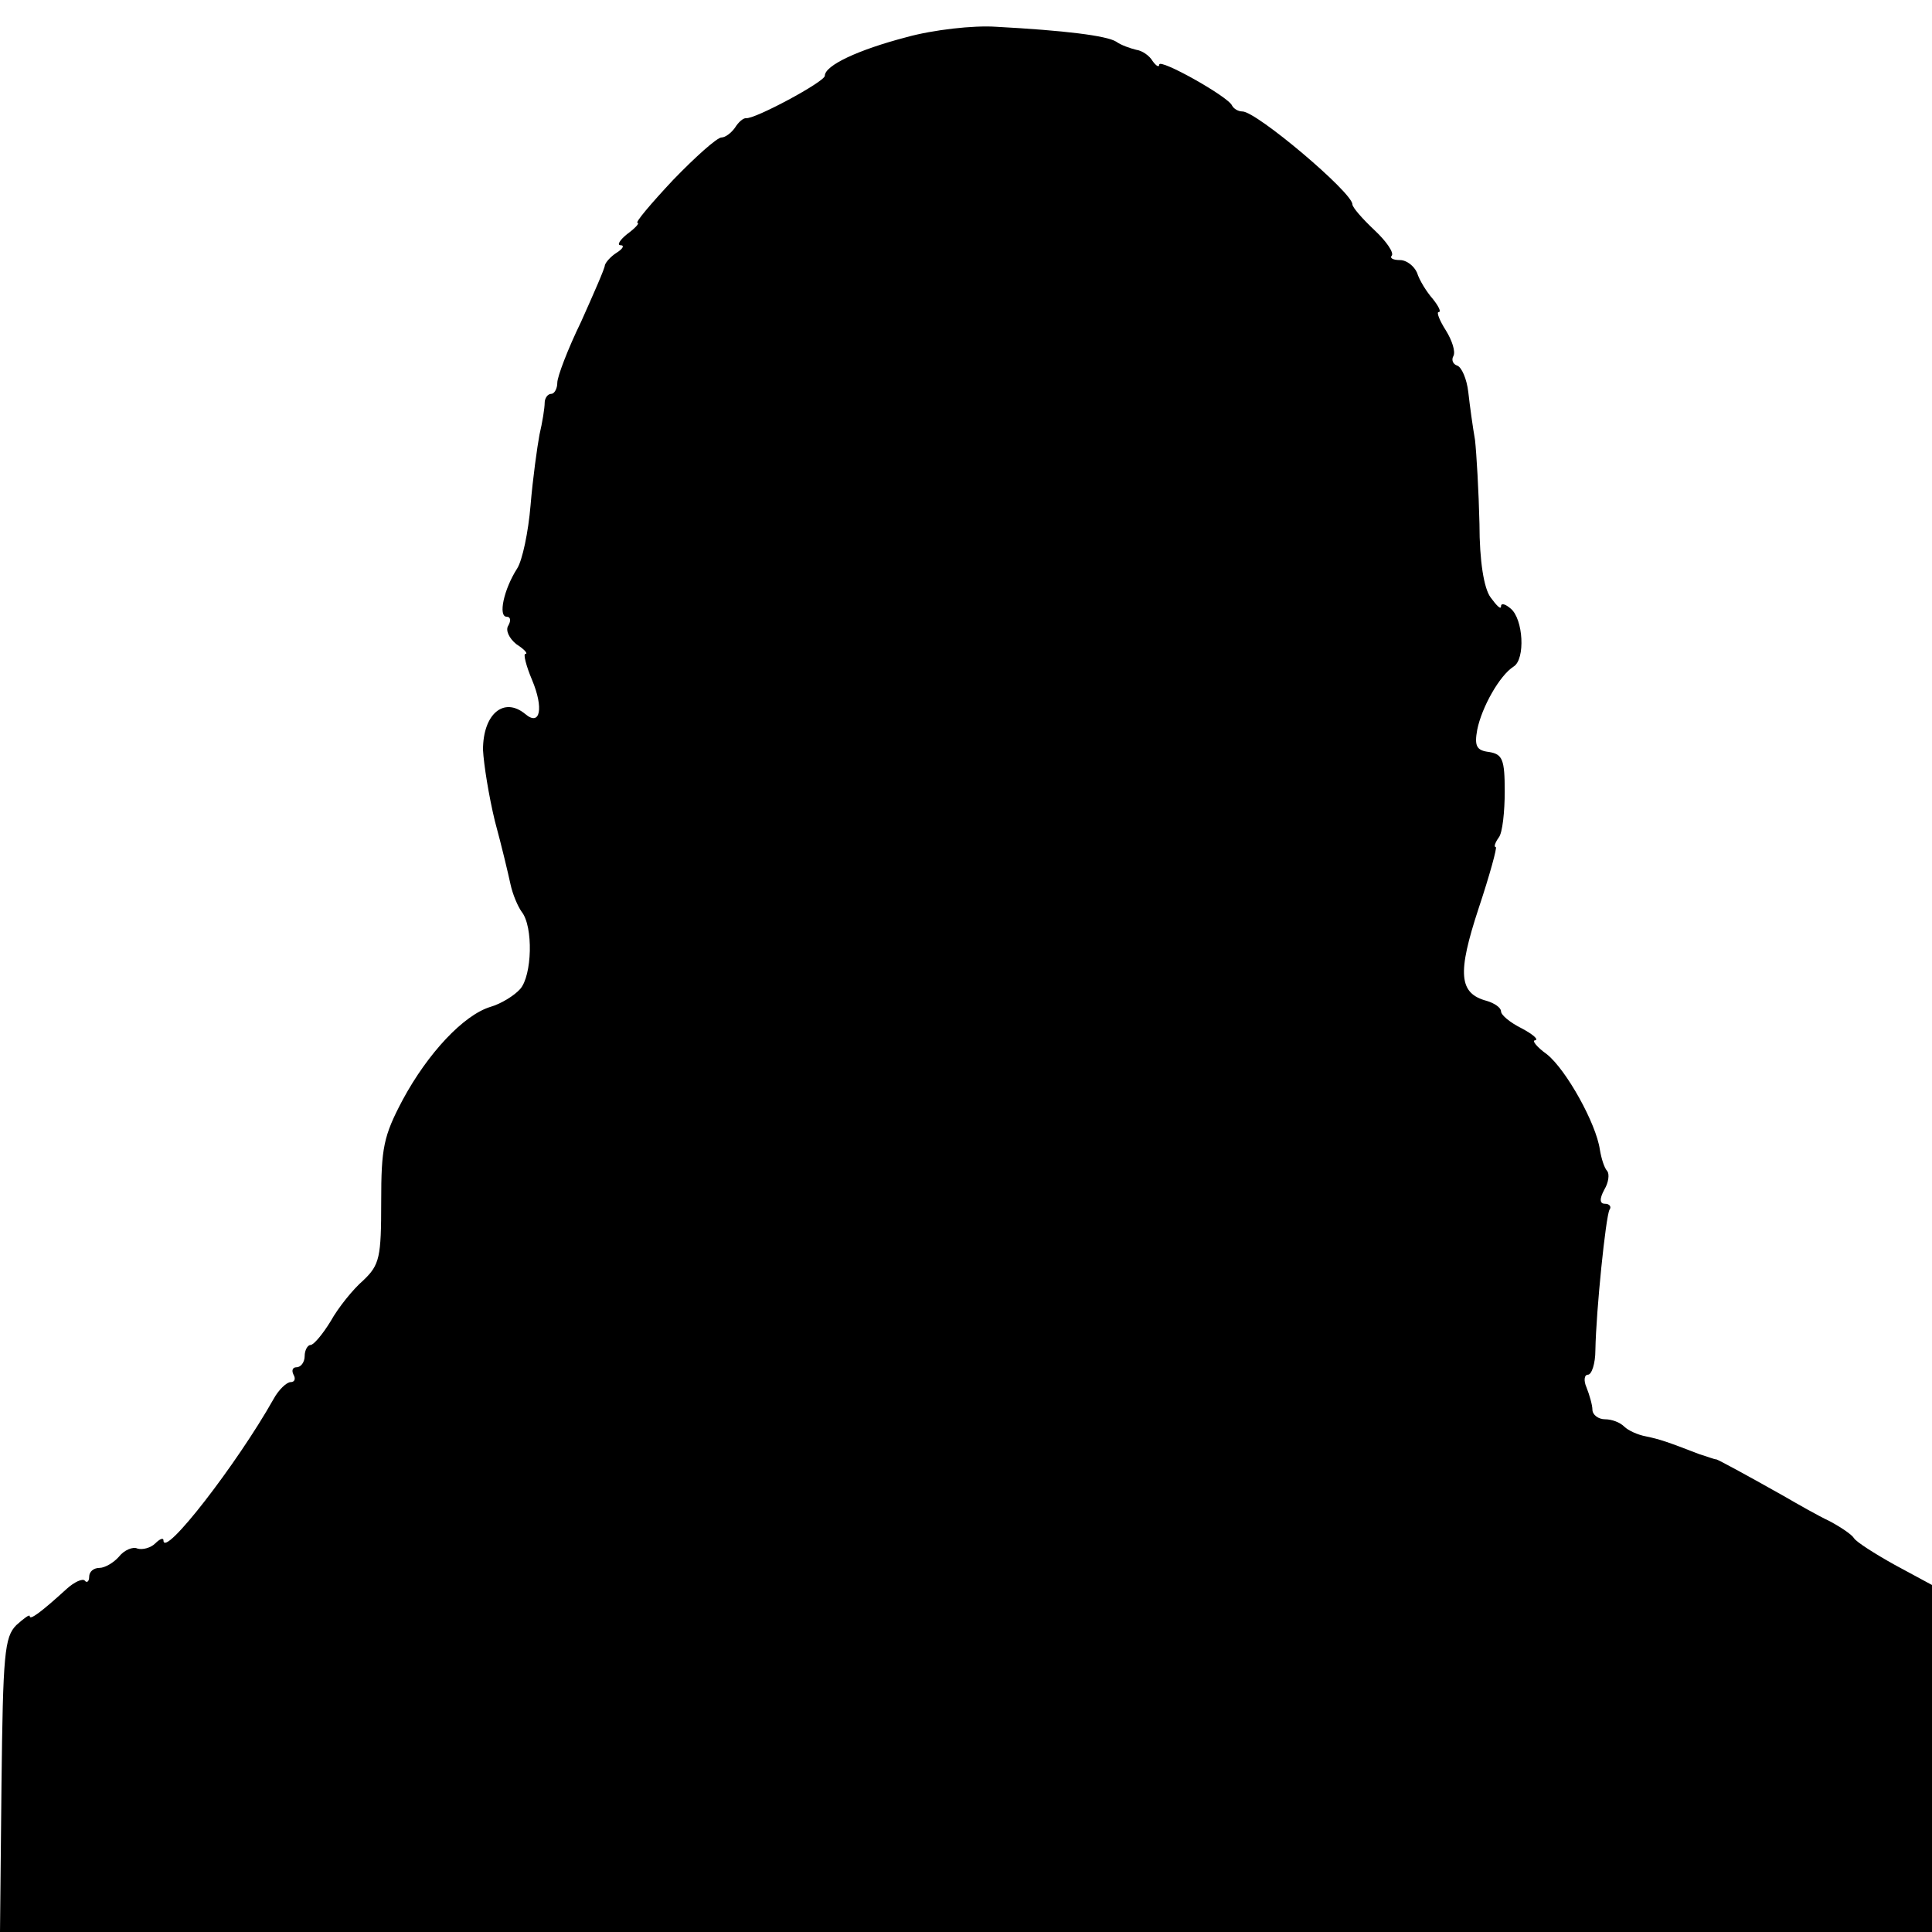
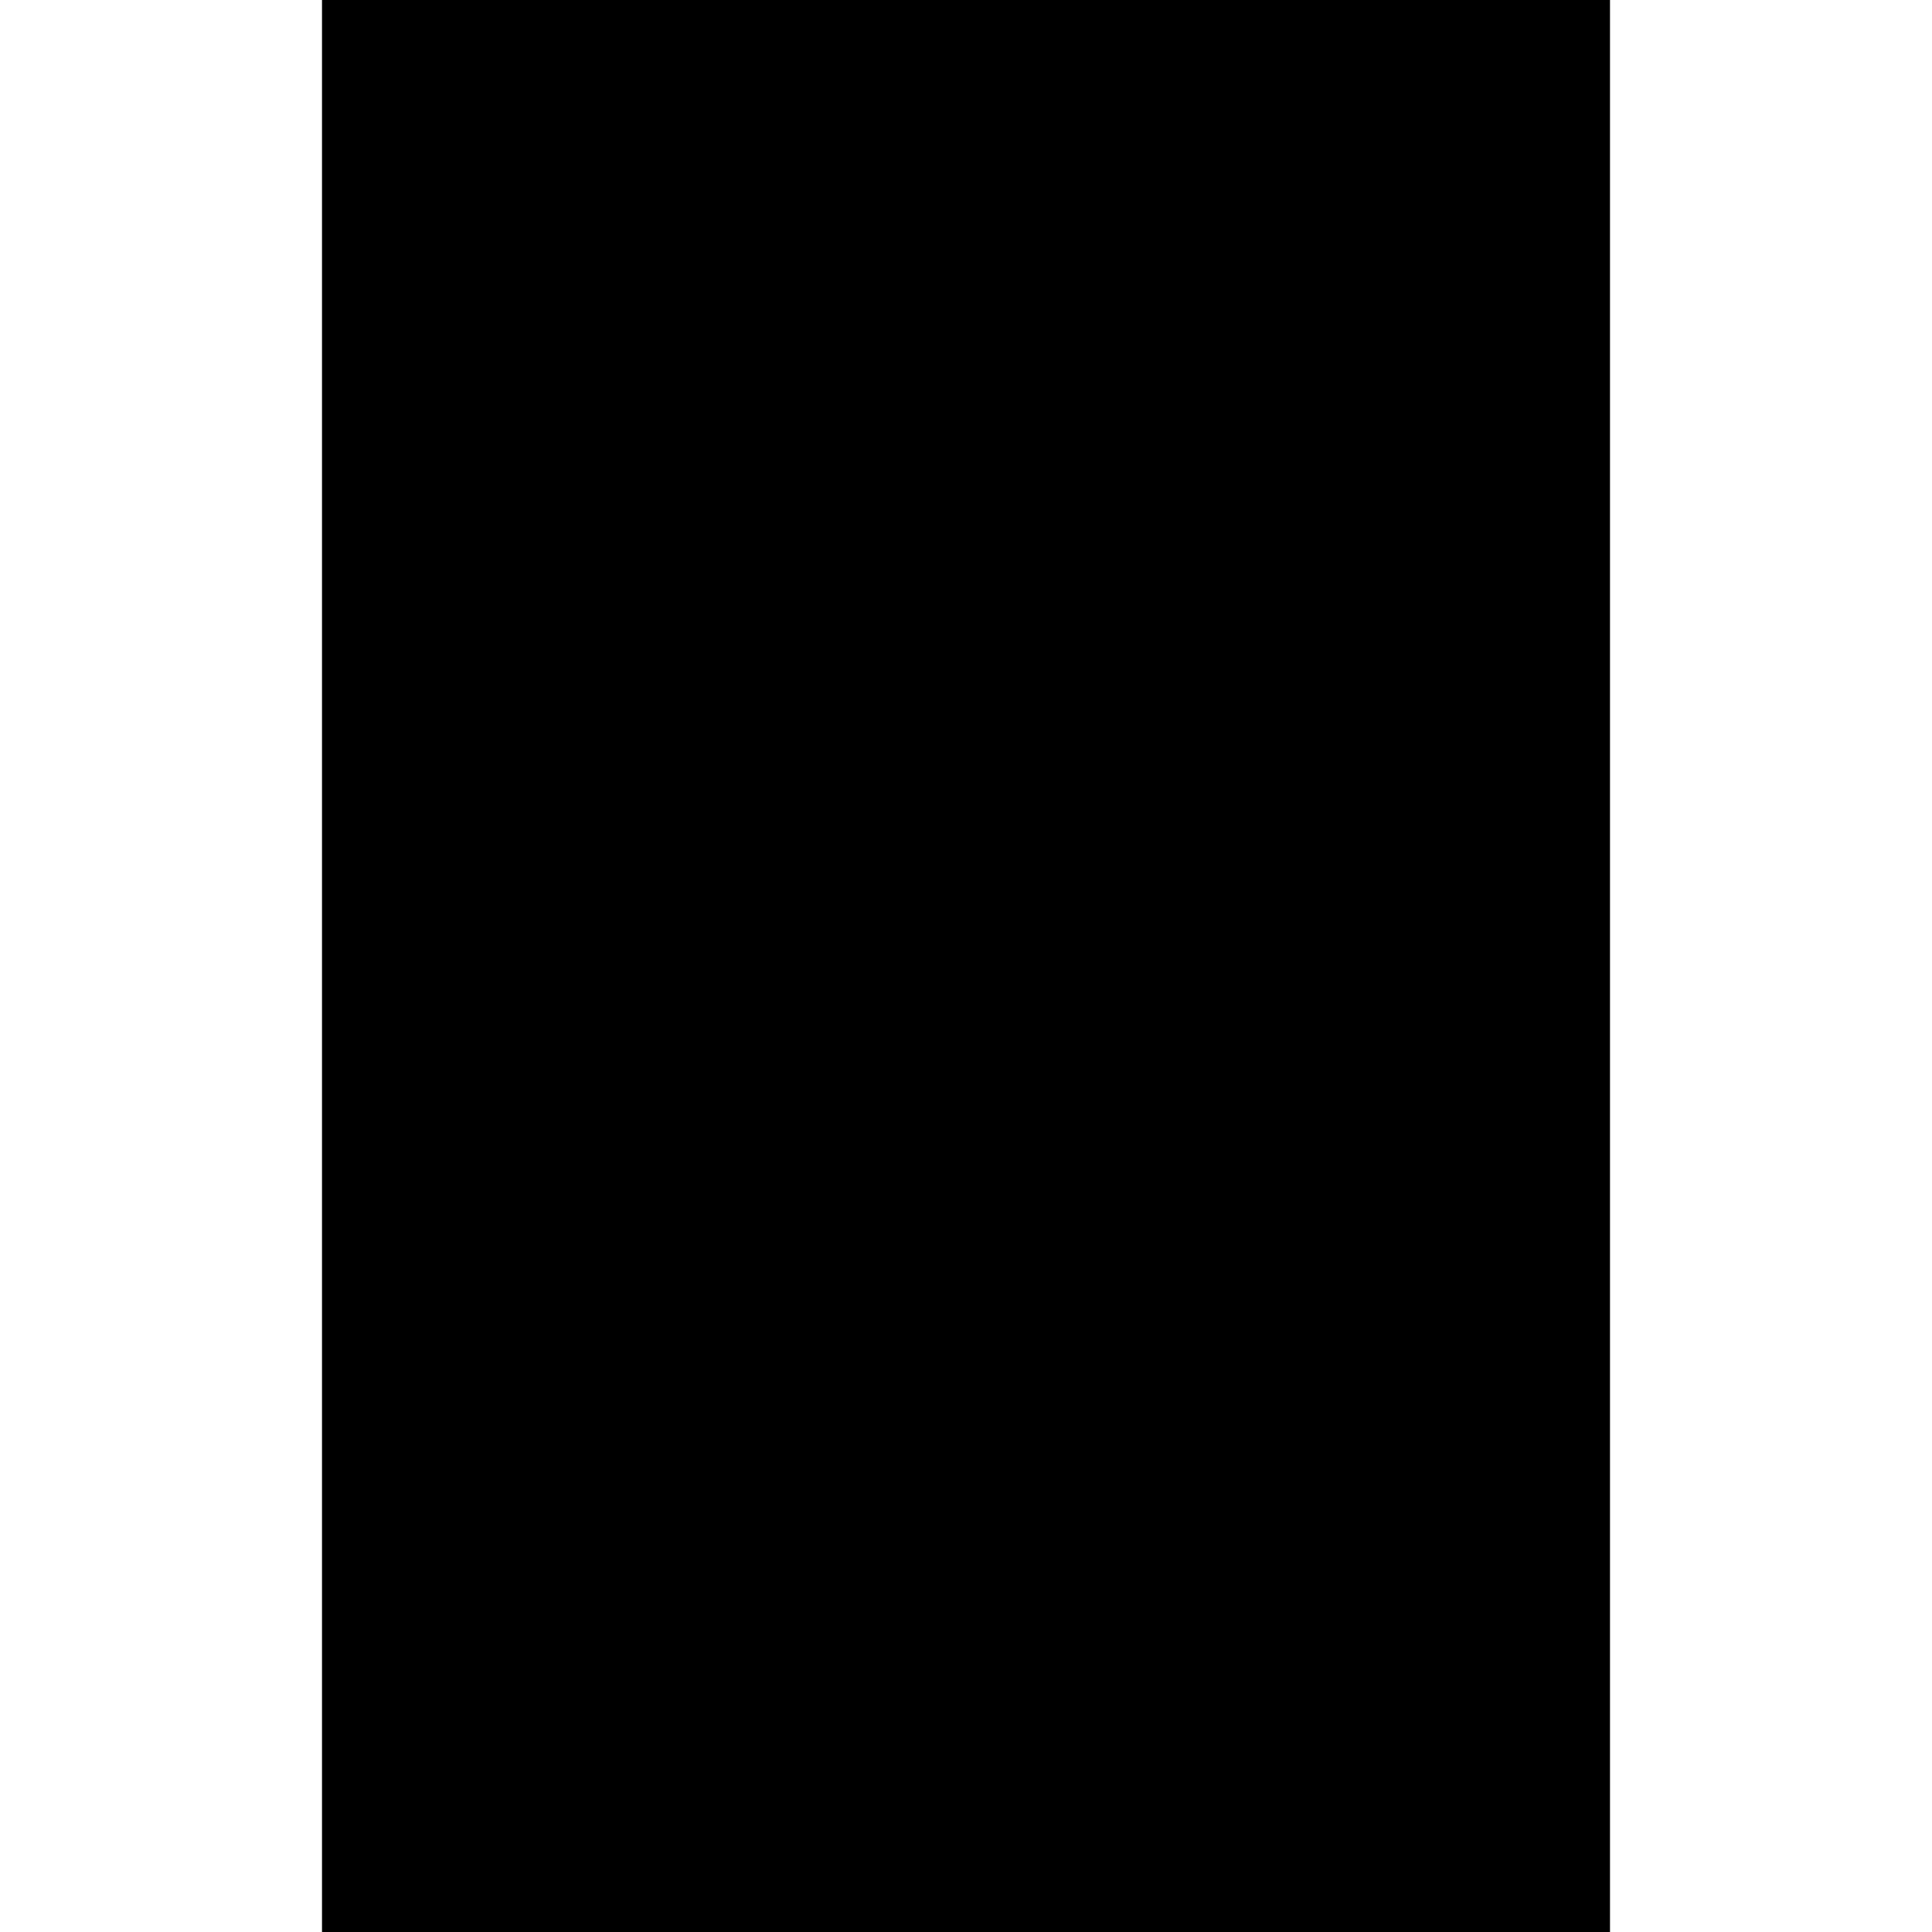
- <svg xmlns="http://www.w3.org/2000/svg" version="1.0" width="260pt" height="260pt" viewBox="0 0 260 260" preserveAspectRatio="xMidYMid meet">
-   <g transform="translate(0,260) scale(0.1,-0.1)" fill="#000000" stroke="none">
-     <path d="M1220 2550 c-65 -17 -110 -38 -110 -52 0 -8 -95 -59 -106 -57 -4 0 -10 -5 -15 -13 -5 -7 -13 -13 -18 -13 -6 0 -35 -26 -65 -57 -30 -32 -52 -58 -48 -58 3 0 -3 -7 -14 -15 -10 -8 -14 -15 -9 -15 6 0 3 -5 -5 -10 -8 -5 -15 -13 -16 -17 0 -4 -15 -38 -32 -76 -18 -37 -32 -74 -32 -82 0 -8 -4 -15 -8 -15 -5 0 -9 -6 -9 -12 0 -7 -3 -26 -7 -43 -3 -16 -9 -59 -12 -95 -3 -36 -11 -74 -18 -85 -18 -28 -26 -65 -14 -65 5 0 6 -5 2 -12 -4 -6 1 -17 11 -25 11 -7 16 -13 12 -13 -3 0 1 -16 9 -35 16 -38 11 -63 -9 -46 -29 24 -57 0 -57 -48 1 -20 8 -63 16 -96 9 -33 18 -71 21 -85 3 -14 10 -30 15 -37 16 -20 14 -86 -2 -104 -8 -9 -26 -20 -40 -24 -36 -11 -84 -62 -118 -125 -26 -49 -29 -65 -29 -137 0 -75 -2 -85 -24 -106 -14 -12 -34 -37 -44 -55 -11 -18 -23 -32 -27 -32 -4 0 -8 -7 -8 -15 0 -8 -5 -15 -11 -15 -5 0 -7 -4 -4 -10 3 -5 2 -10 -4 -10 -5 0 -16 -10 -23 -23 -49 -87 -148 -215 -148 -190 0 4 -5 2 -11 -4 -6 -6 -17 -9 -24 -7 -6 3 -18 -2 -25 -11 -7 -8 -19 -15 -26 -15 -8 0 -14 -5 -14 -12 0 -6 -3 -9 -6 -5 -3 3 -14 -2 -24 -11 -34 -31 -50 -43 -50 -37 0 3 -8 -3 -18 -12 -16 -16 -18 -39 -20 -215 l-2 -198 1300 0 1300 0 0 233 0 234 -50 27 c-27 15 -52 31 -55 36 -3 5 -18 15 -33 23 -15 7 -43 23 -62 34 -55 31 -85 47 -90 49 -3 0 -13 4 -23 7 -44 17 -53 20 -72 24 -11 2 -24 8 -29 13 -6 6 -17 10 -26 10 -9 0 -17 6 -17 13 0 6 -4 20 -8 30 -4 9 -3 17 2 17 5 0 10 15 10 33 1 54 14 180 19 189 3 4 0 8 -6 8 -7 0 -8 6 -1 19 6 10 7 21 4 25 -4 4 -8 17 -10 29 -5 35 -45 107 -71 128 -14 10 -21 19 -16 19 5 1 -3 8 -18 16 -16 8 -28 18 -28 23 0 5 -9 11 -19 14 -38 10 -40 37 -11 125 15 45 25 82 23 82 -3 0 -1 6 4 13 5 6 8 35 8 62 0 43 -3 50 -21 53 -17 2 -20 8 -16 30 6 30 30 73 49 85 16 10 13 64 -4 78 -7 6 -13 8 -13 3 0 -5 -6 1 -14 12 -9 12 -15 49 -15 99 -1 44 -4 95 -6 113 -3 17 -7 46 -9 64 -2 18 -9 34 -15 36 -6 2 -8 8 -5 13 3 6 -2 21 -10 34 -9 14 -13 25 -10 25 4 0 0 8 -8 18 -8 9 -18 25 -21 35 -4 9 -14 17 -23 17 -10 0 -14 3 -11 6 3 4 -7 19 -23 34 -17 16 -30 31 -30 35 0 16 -129 125 -148 125 -6 0 -12 4 -14 8 -5 12 -98 64 -98 55 0 -4 -4 -2 -9 5 -4 7 -14 14 -22 15 -8 2 -20 6 -27 11 -13 8 -69 15 -162 20 -30 2 -84 -4 -120 -14z" />
+ <svg xmlns="http://www.w3.org/2000/svg" version="1.0" width="600pt" height="600pt" viewBox="0 0 600 600" preserveAspectRatio="xMidYMid meet">
+   <g transform="translate(0,600) scale(0.1,-0.1)" fill="#000000" stroke="none">
+     <path d="M1000 3000 l0 -3000 2000 0 2000 0 0 3000 0 3000 -2000 0 -2000 0 0 -3000z" />
  </g>
</svg>
